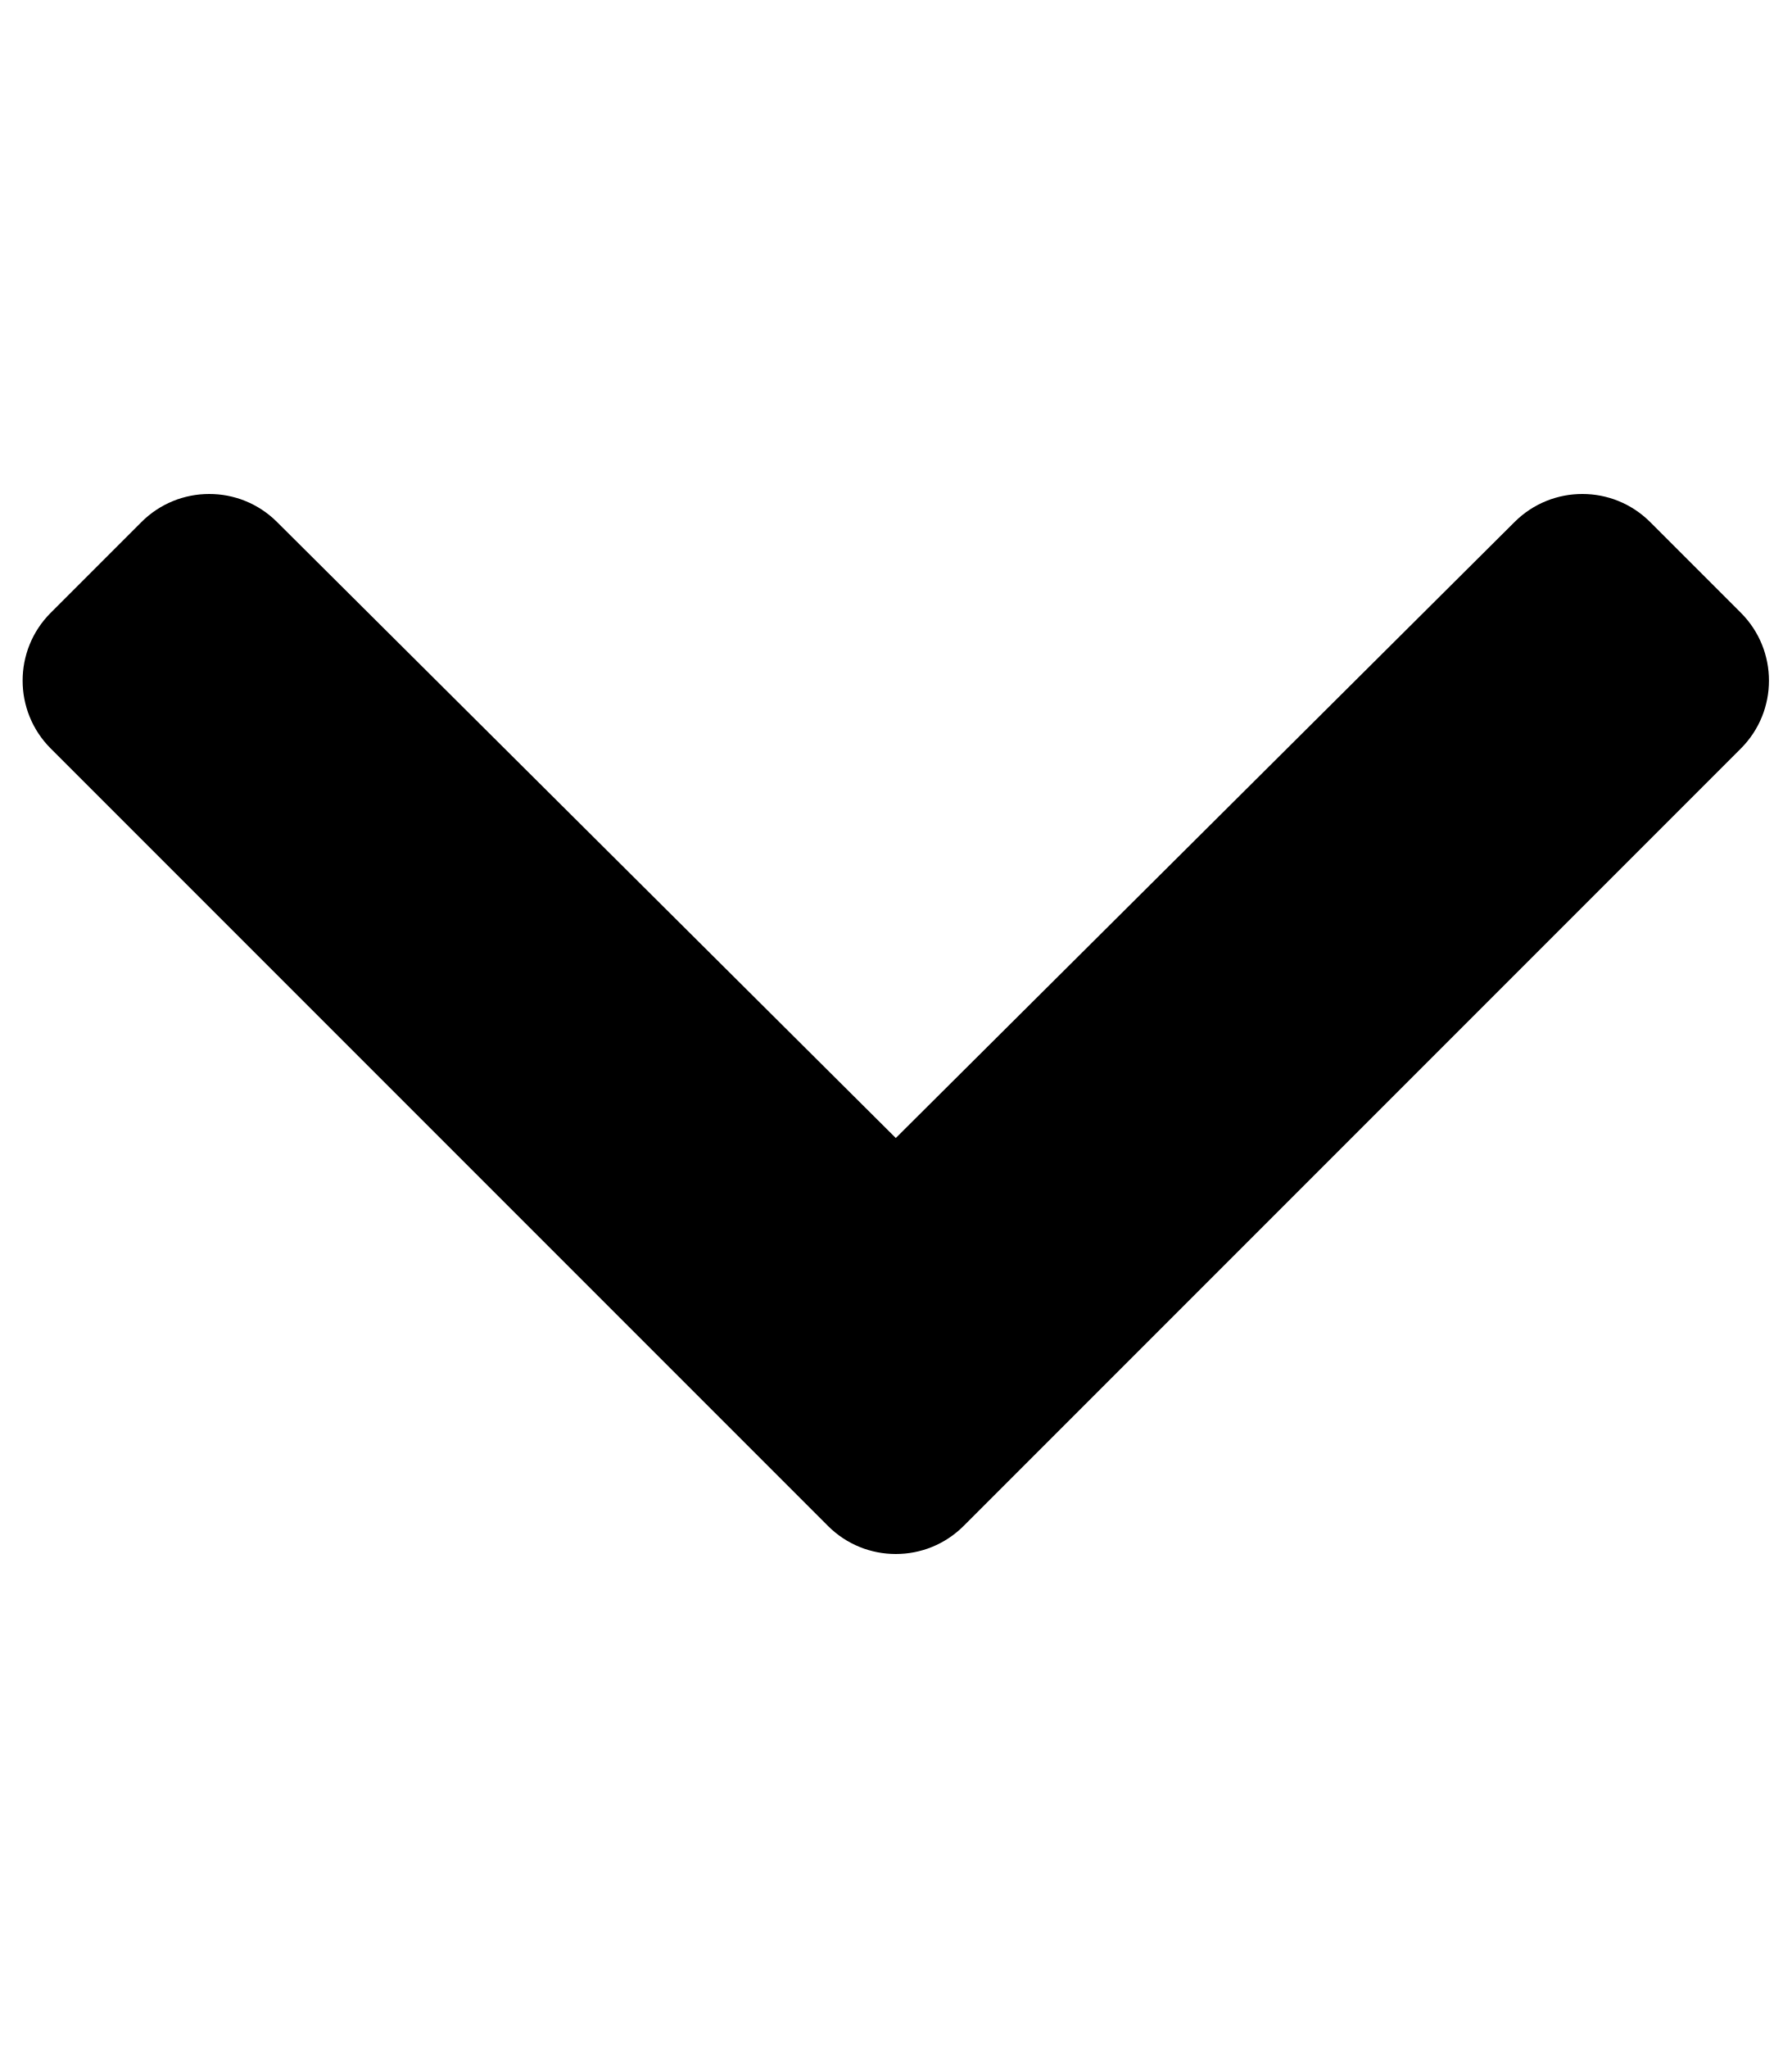
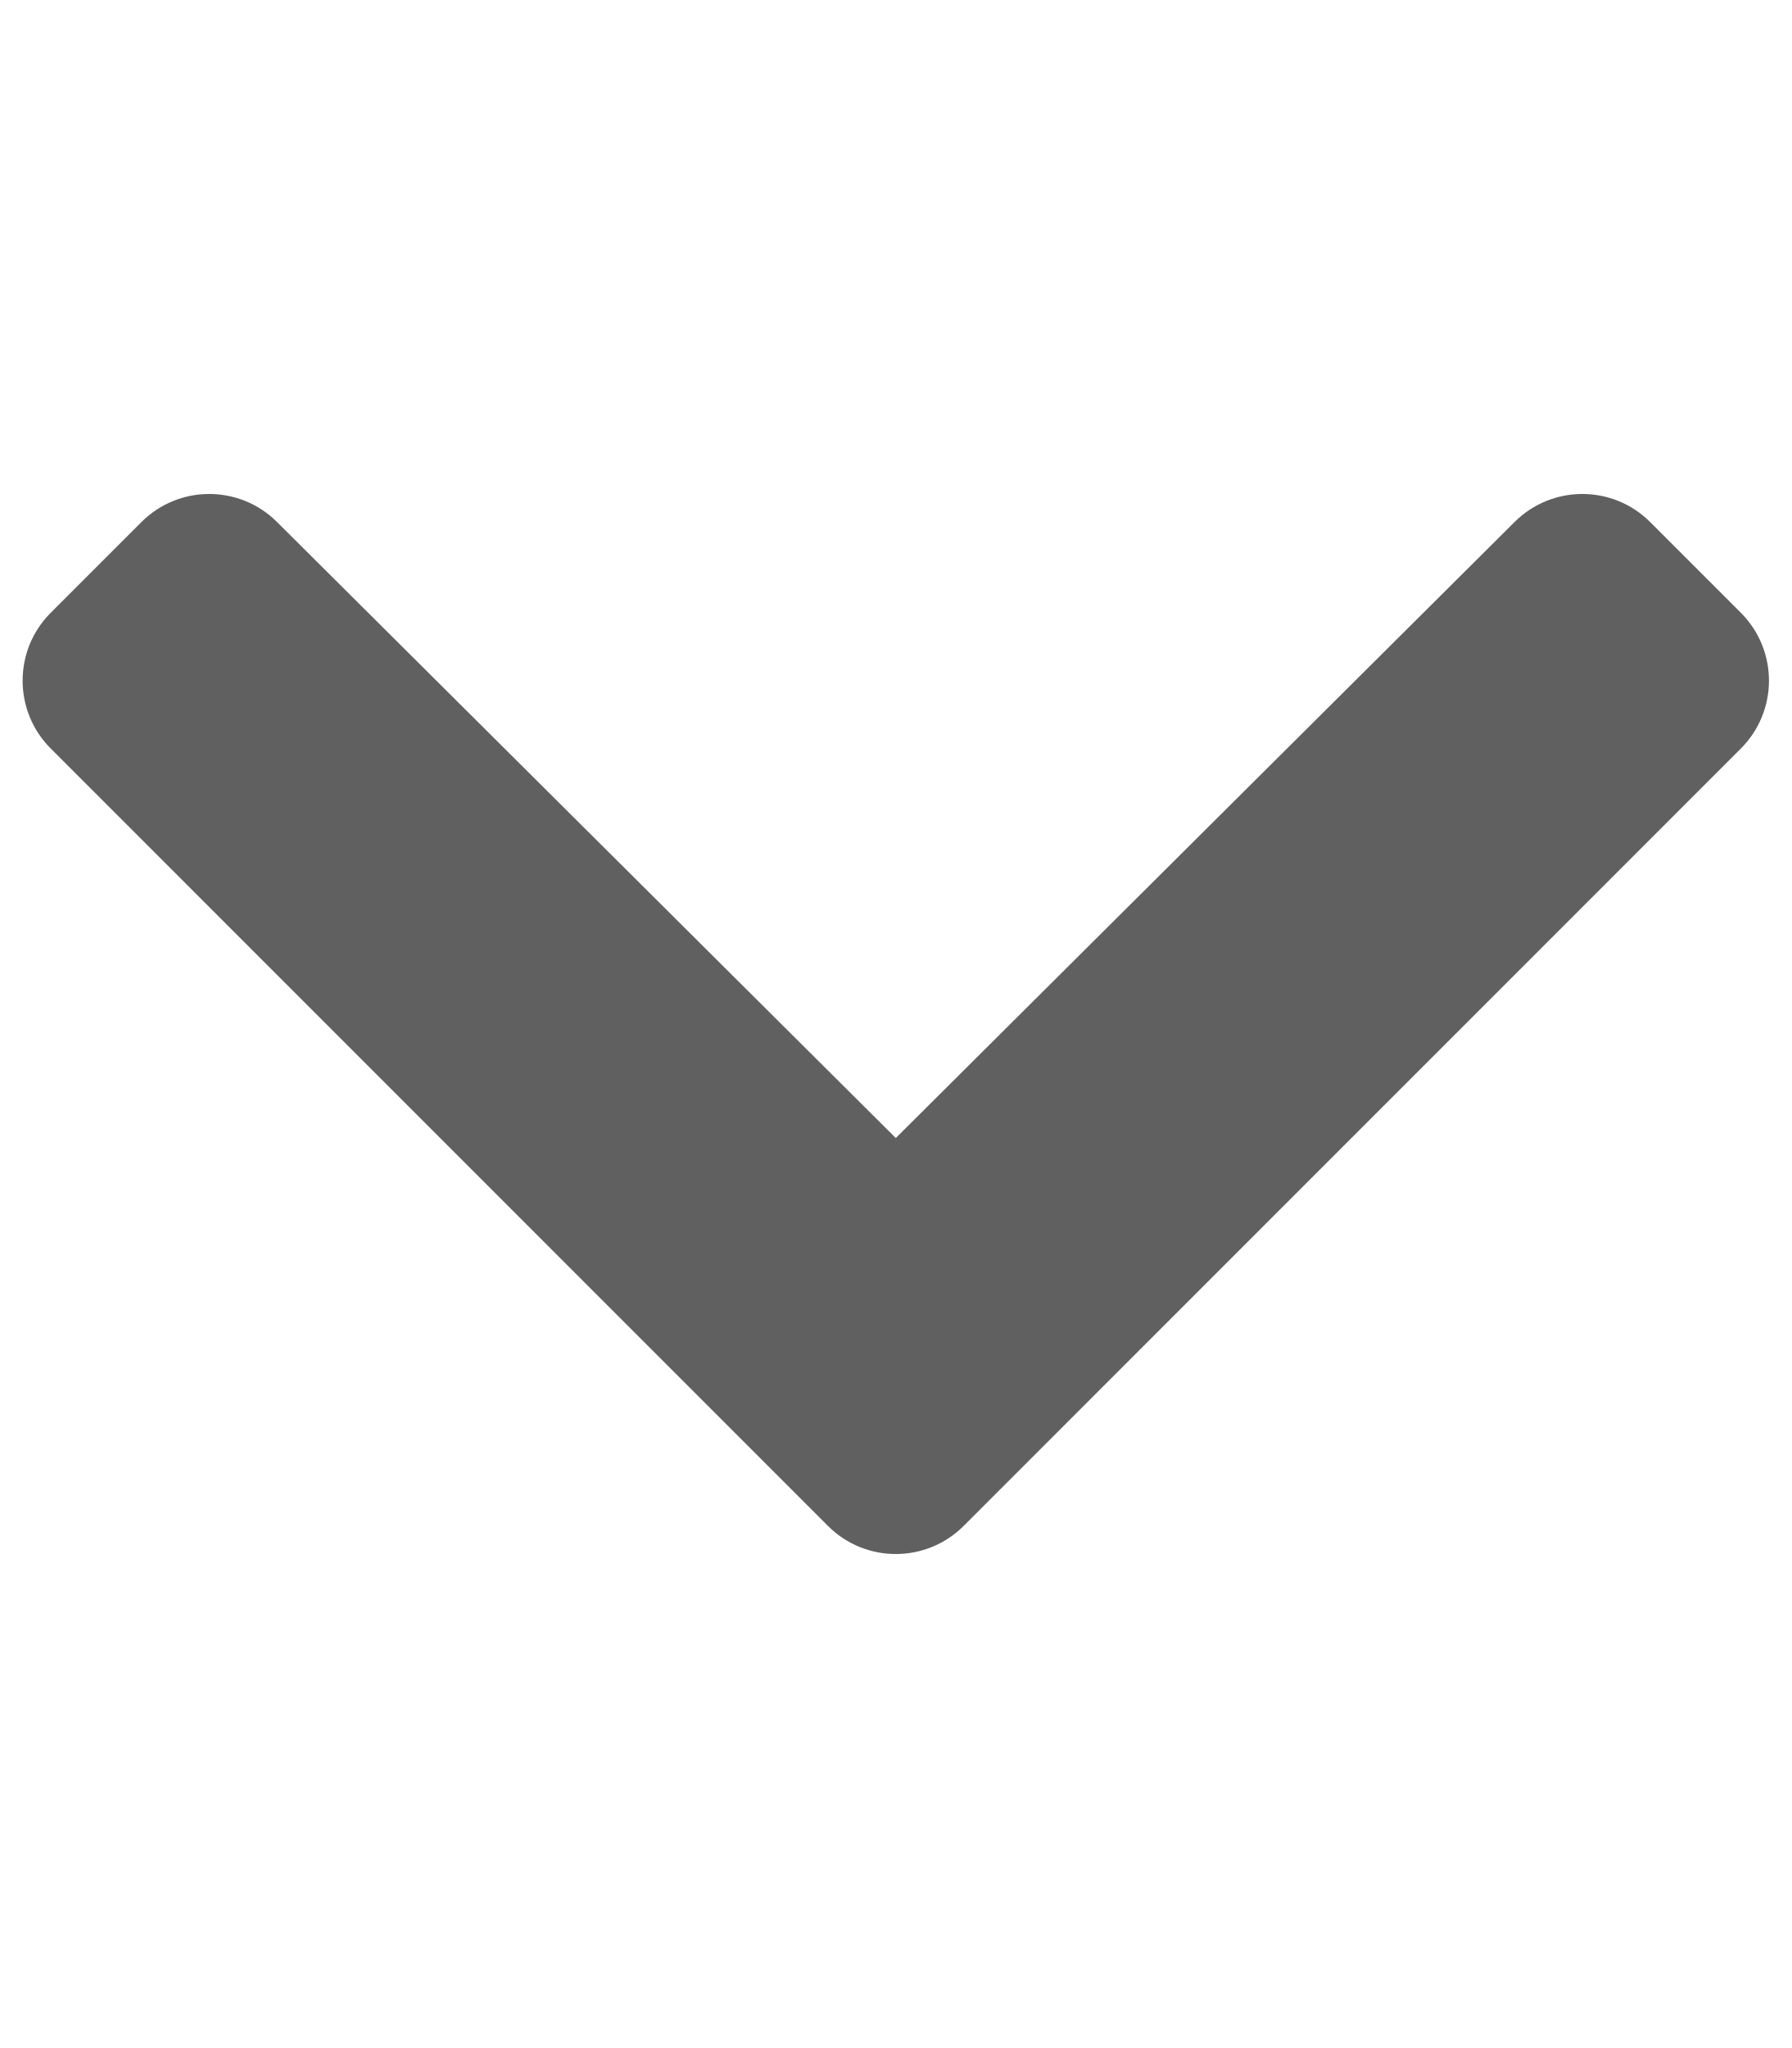
<svg xmlns="http://www.w3.org/2000/svg" aria-hidden="true" focusable="false" data-prefix="fas" data-icon="chevron-down" class="svg-inline--fa fa-chevron-down fa-w-14" role="img" viewBox="0 0 448 512">
-   <path fill="currentColor" d="M207.029 381.476L12.686 187.132c-9.373-9.373-9.373-24.569 0-33.941l22.667-22.667c9.357-9.357 24.522-9.375 33.901-.04L224 284.505l154.745-154.021c9.379-9.335 24.544-9.317 33.901.04l22.667 22.667c9.373 9.373 9.373 24.569 0 33.941L240.971 381.476c-9.373 9.372-24.569 9.372-33.942 0z" />
+   <path fill="#606060" d="M207.029 381.476L12.686 187.132c-9.373-9.373-9.373-24.569 0-33.941l22.667-22.667c9.357-9.357 24.522-9.375 33.901-.04L224 284.505l154.745-154.021c9.379-9.335 24.544-9.317 33.901.04l22.667 22.667c9.373 9.373 9.373 24.569 0 33.941L240.971 381.476c-9.373 9.372-24.569 9.372-33.942 0z" />
</svg>
